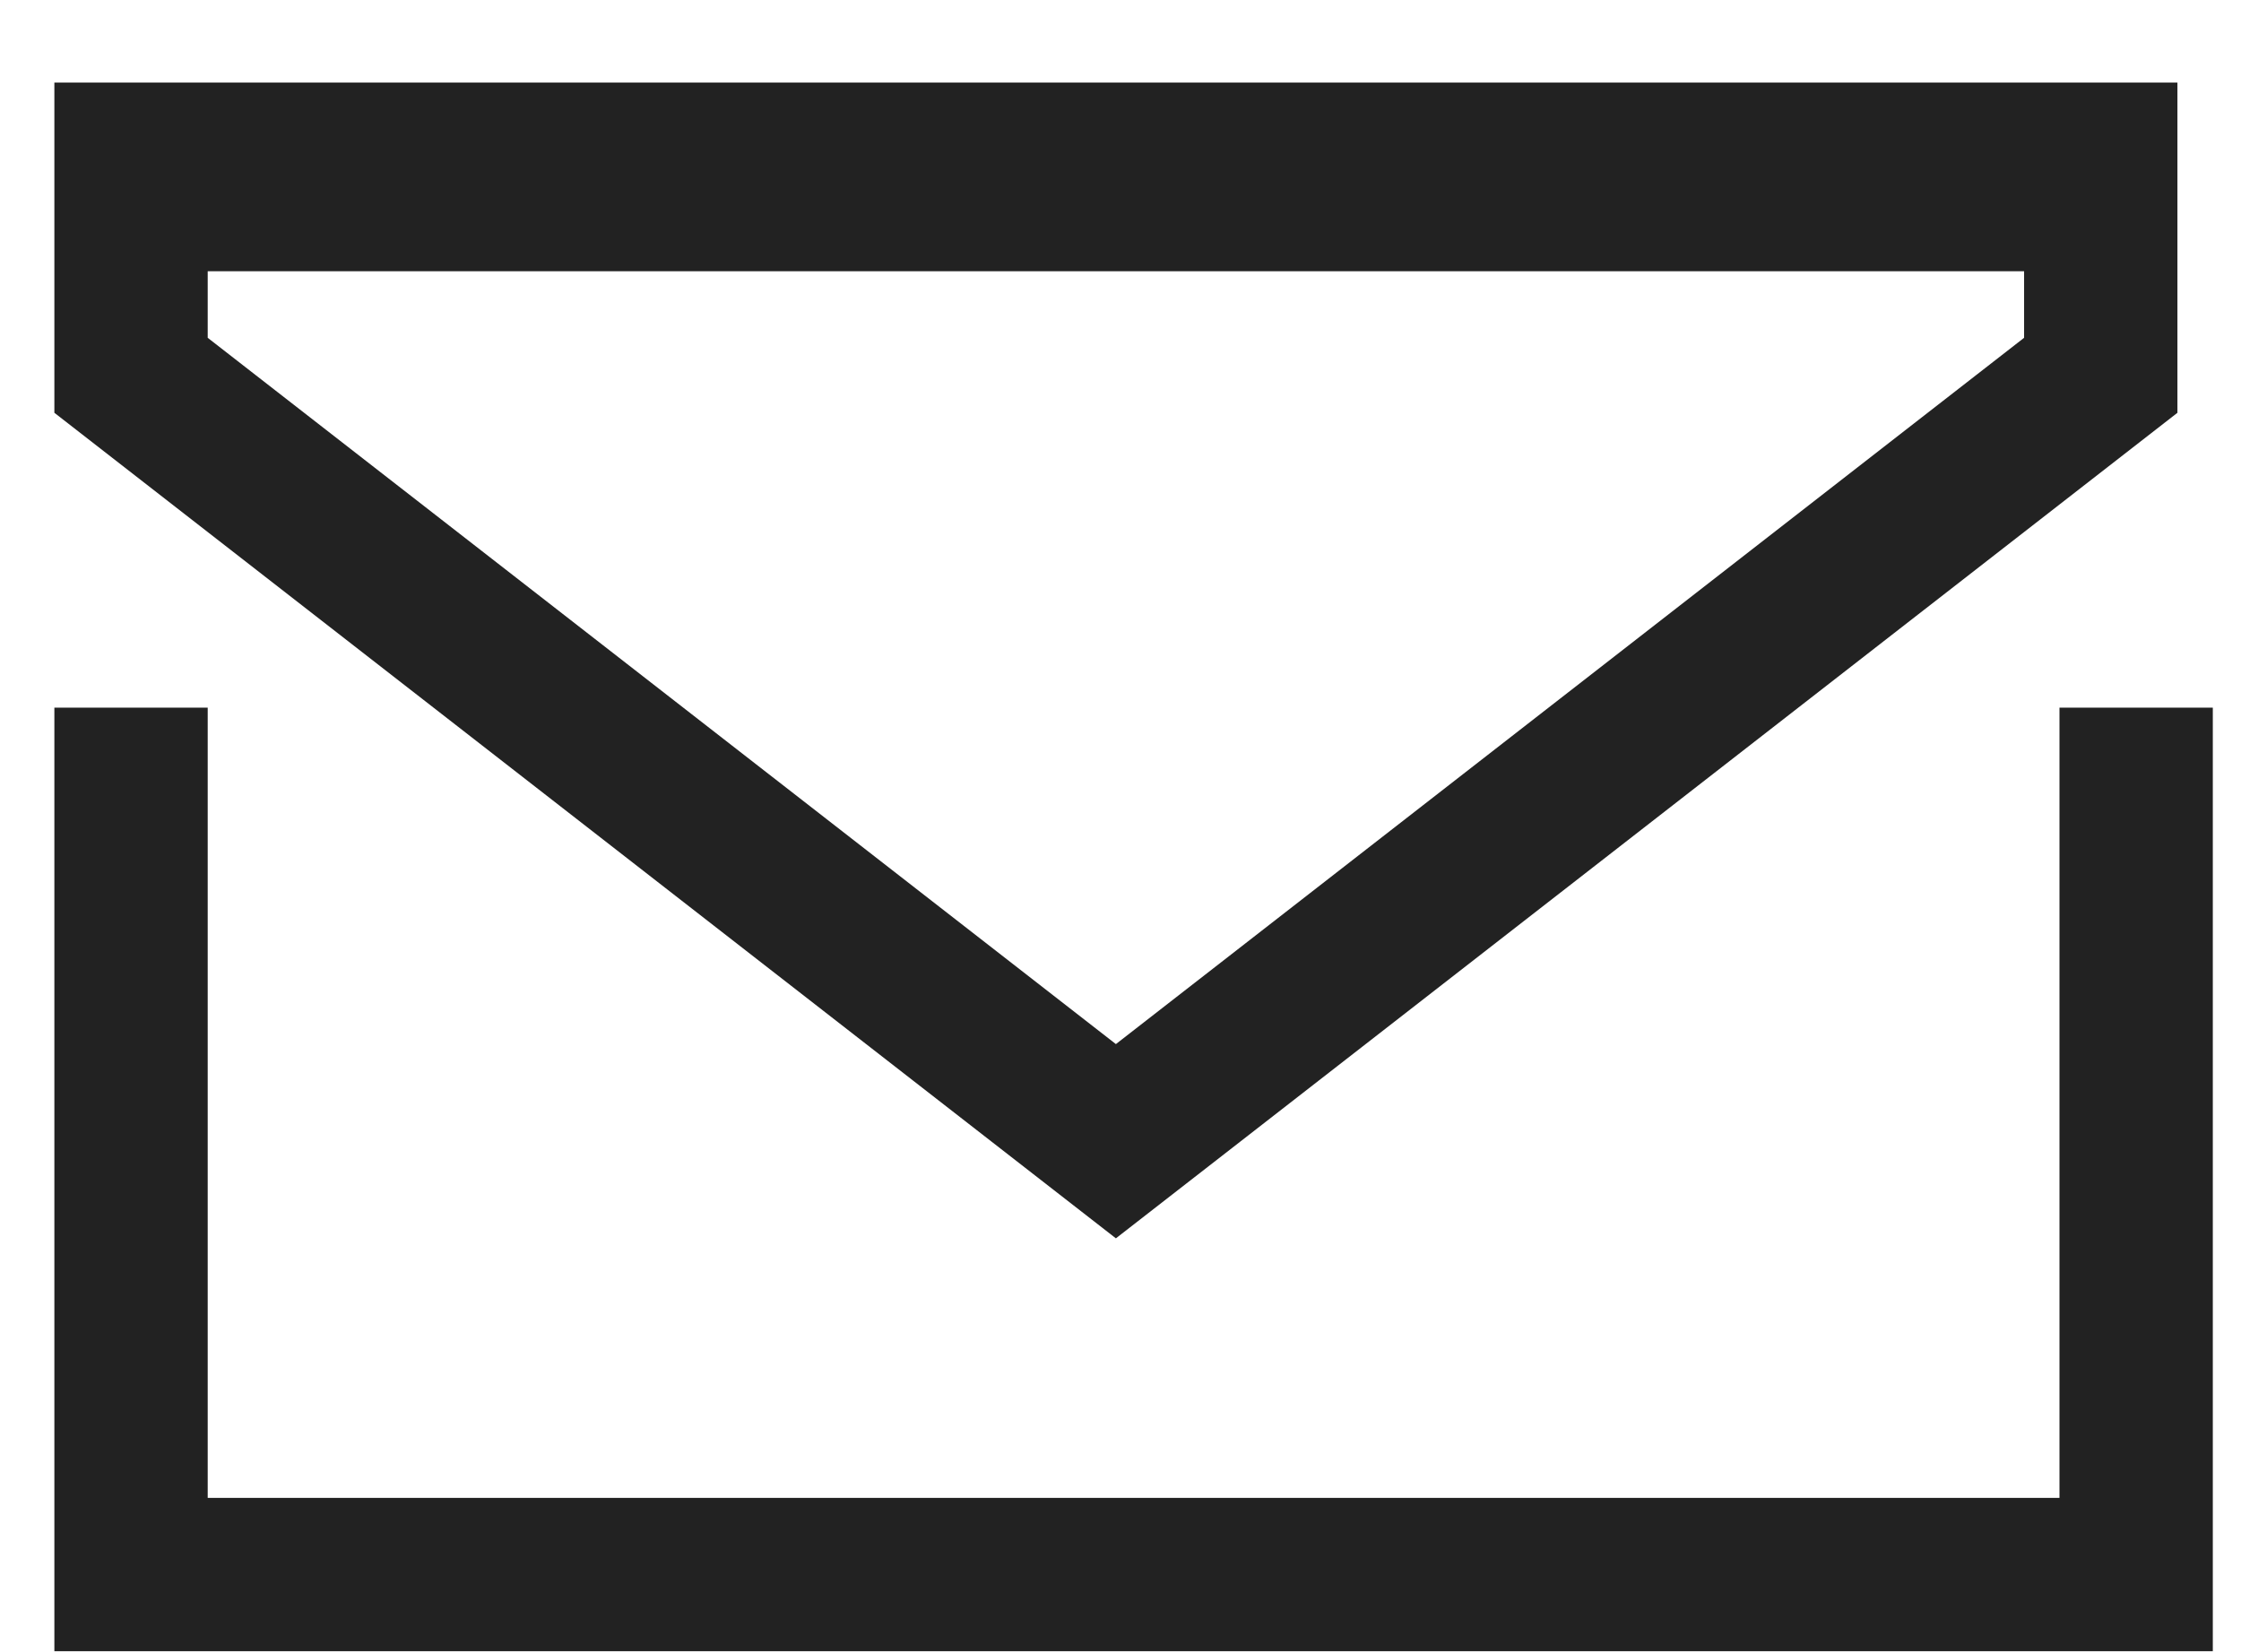
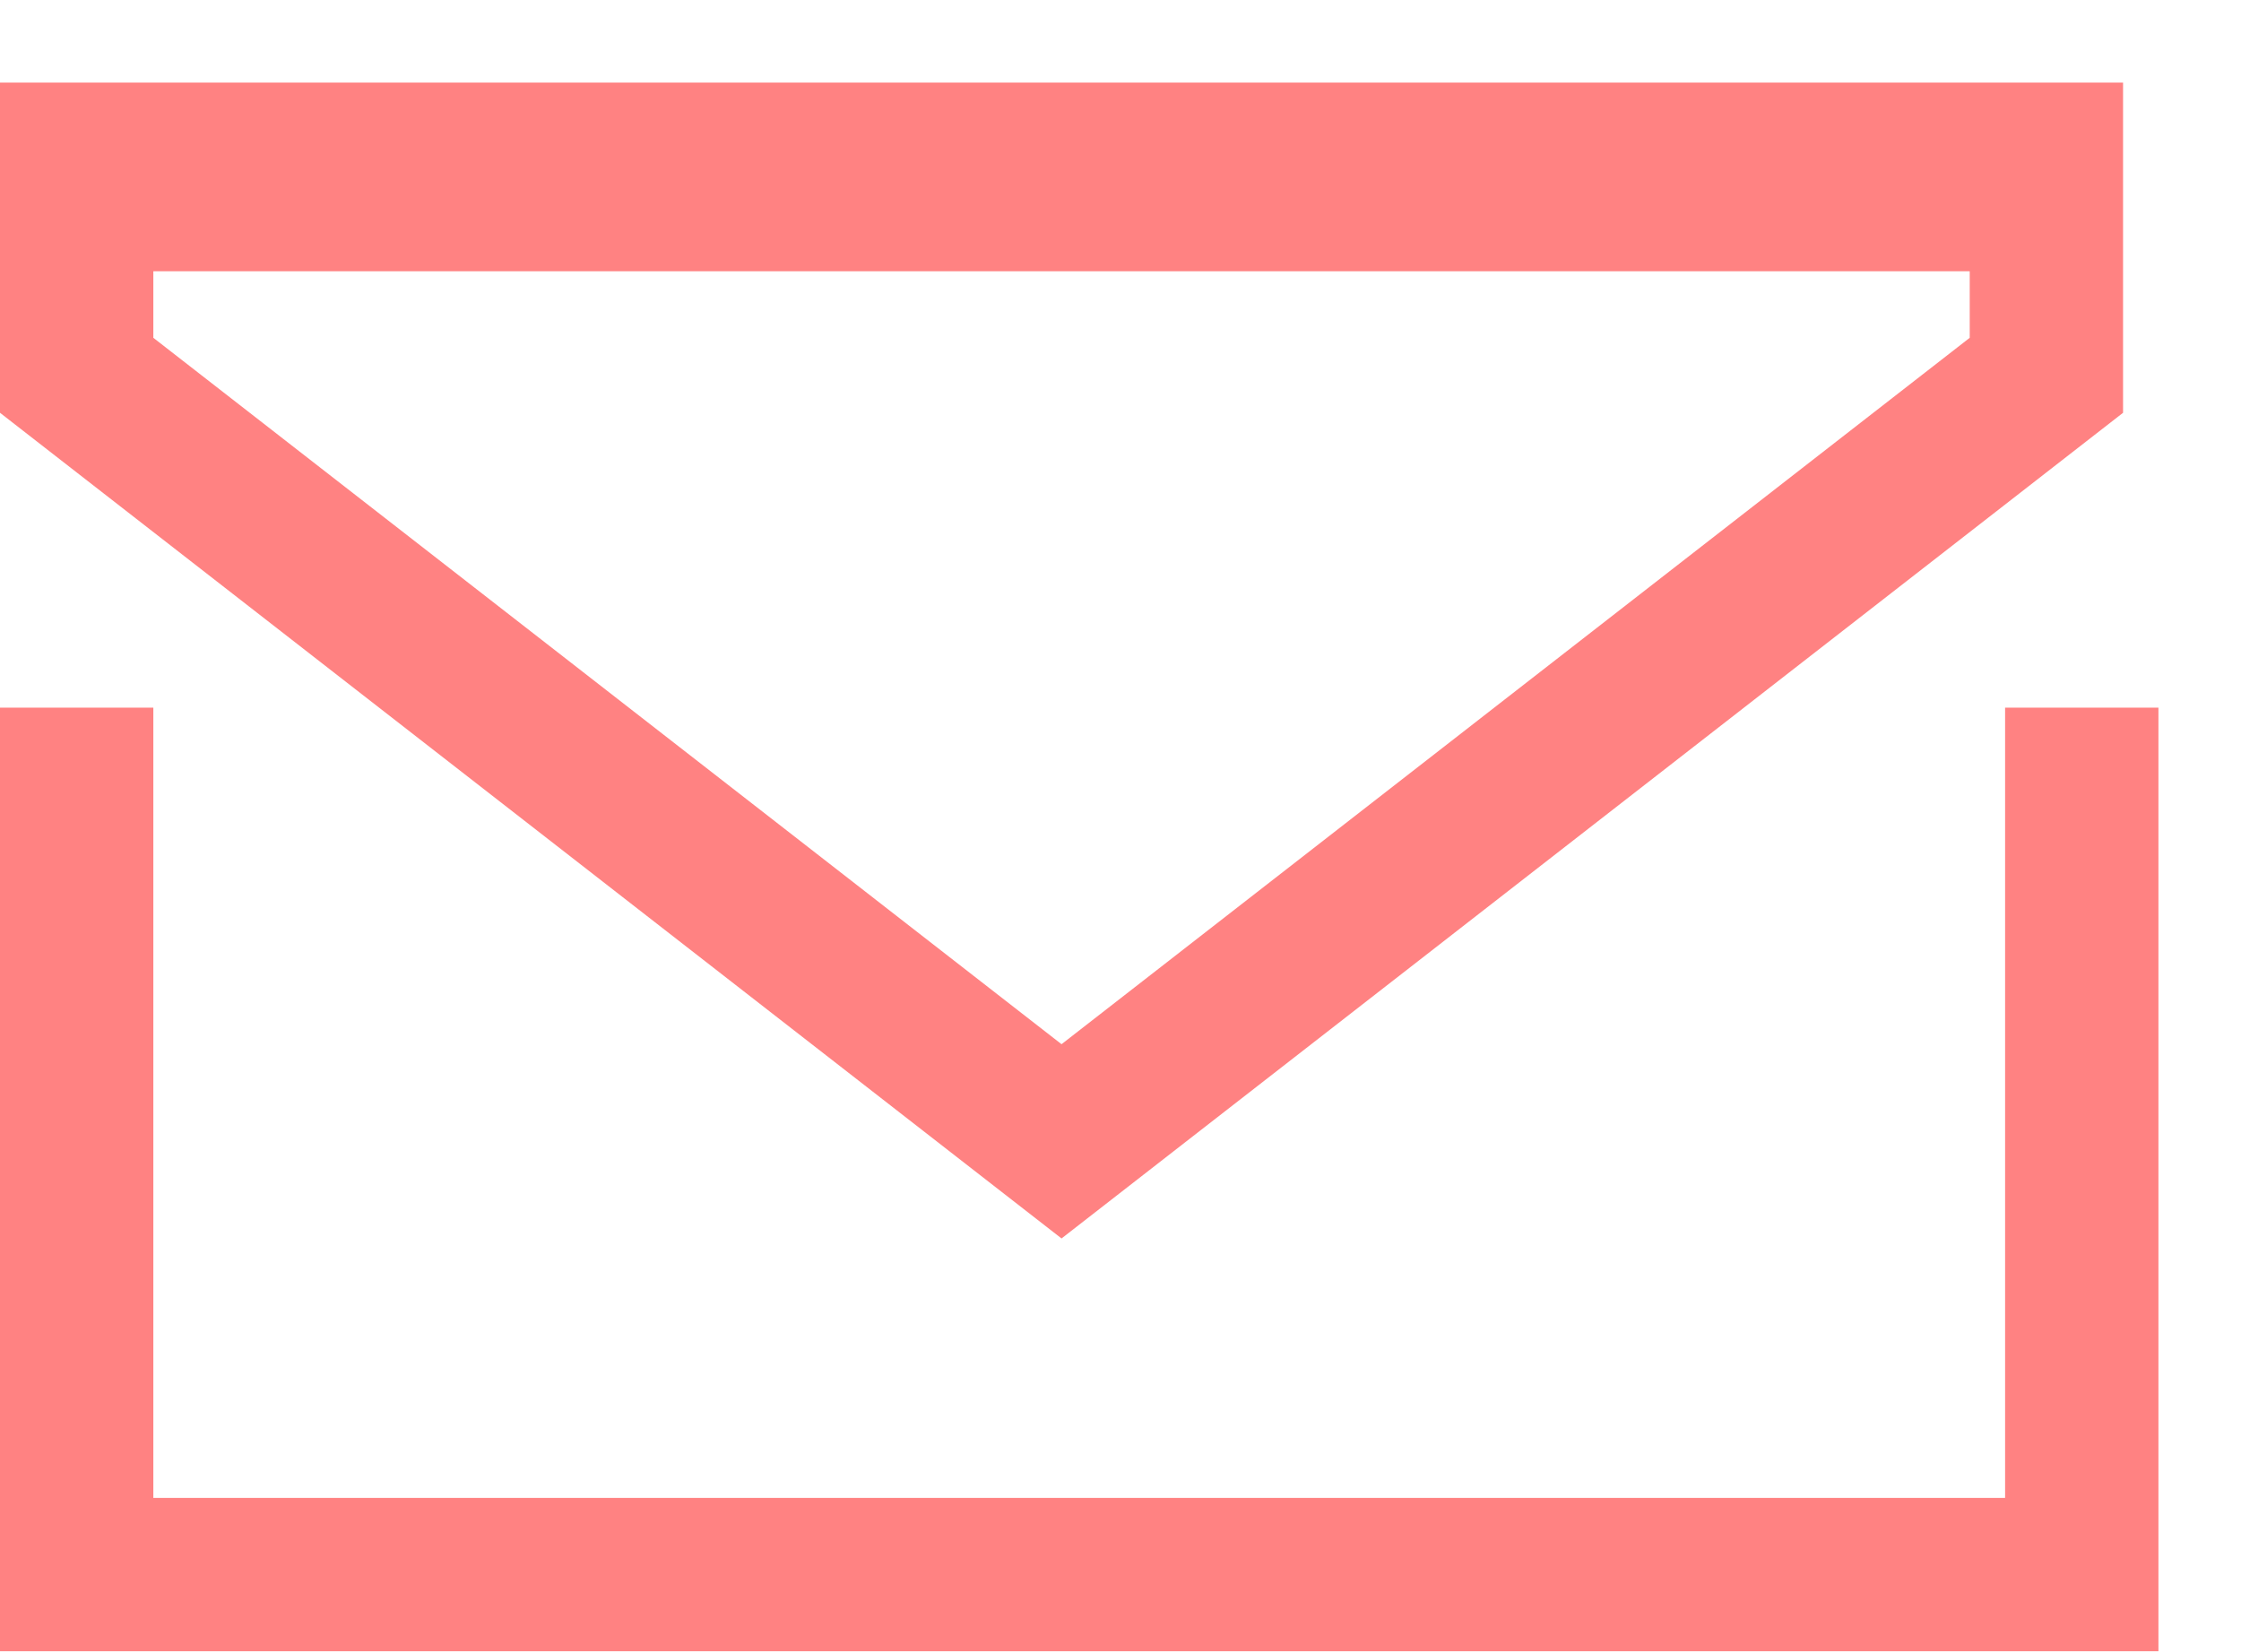
<svg xmlns="http://www.w3.org/2000/svg" width="19" height="14" fill="none">
-   <path stroke="#222" stroke-width="1.3" d="M1.111 6v8M18.111 6v8M.461 13.35h18M.461 1.35h18M17.811 3.182l-8.35 6.494-8.35-6.494V1.65h16.7v1.532z" />
+   <path stroke="#FF8282" stroke-width="1.3" d="M.65 6v8M17.65 6v8M0 13.35h18M0 1.35h18M17.35 3.182L9 9.677.65 3.182V1.65H17.35v1.532z" />
</svg>
